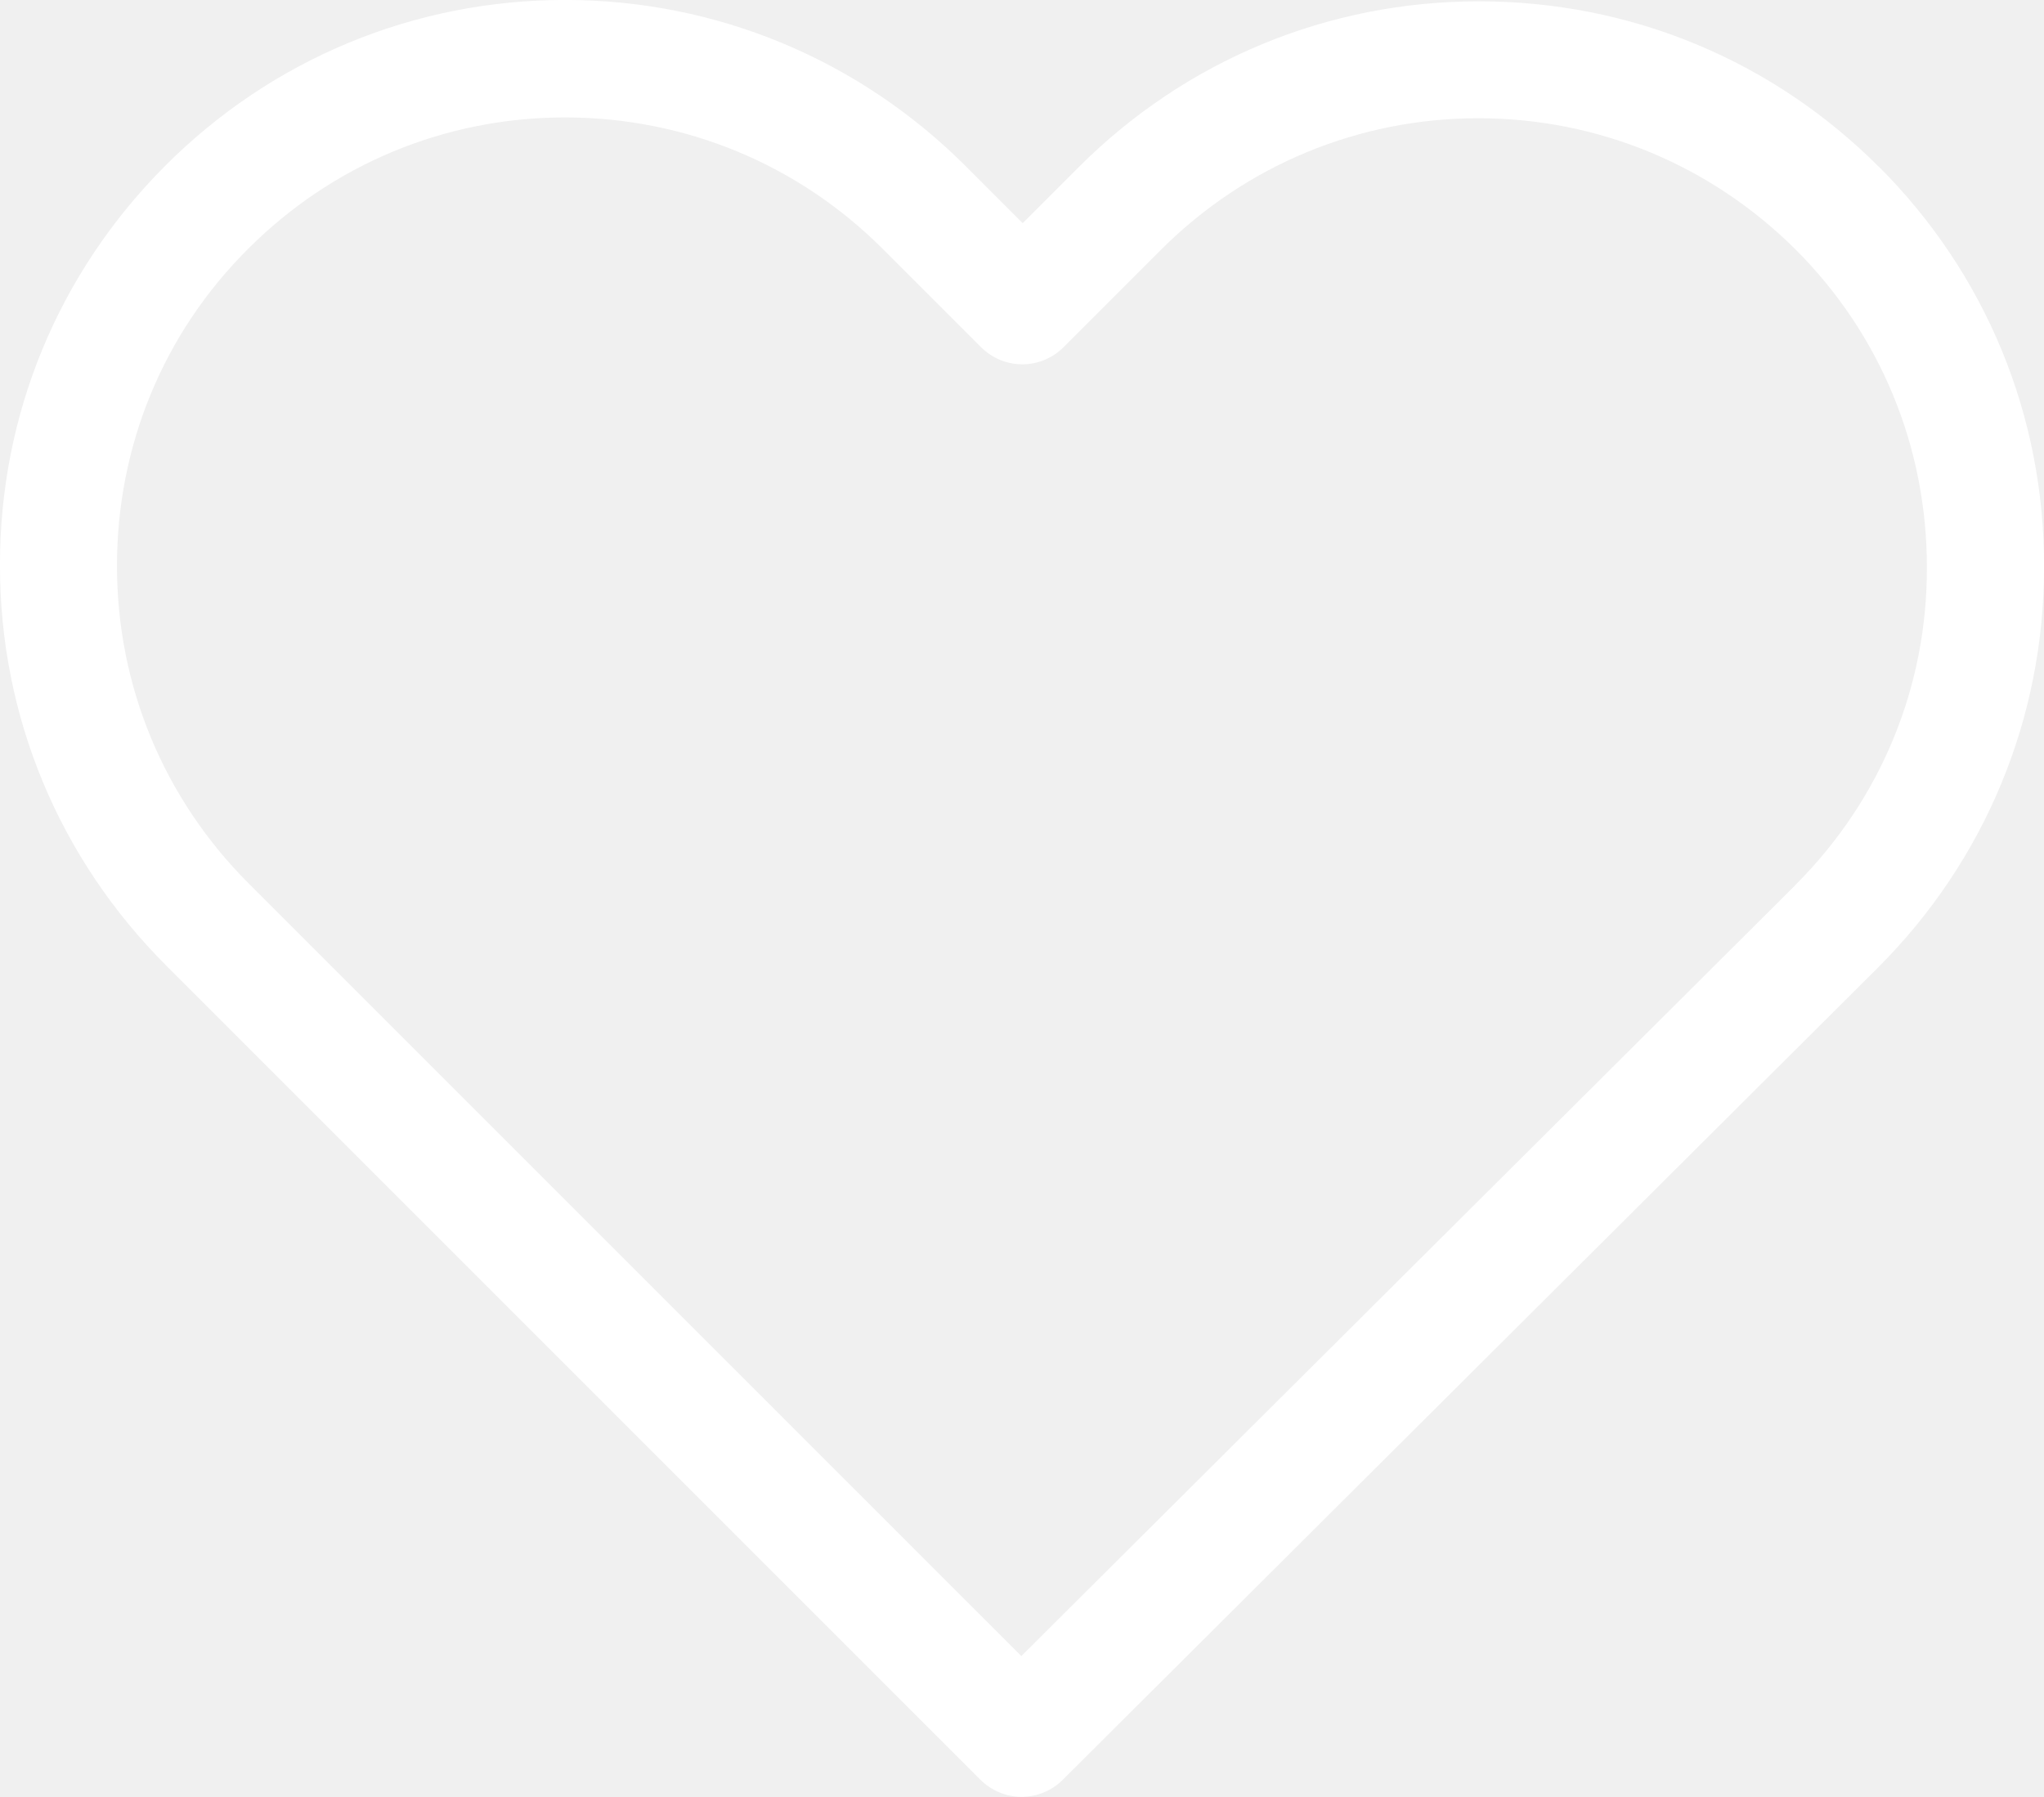
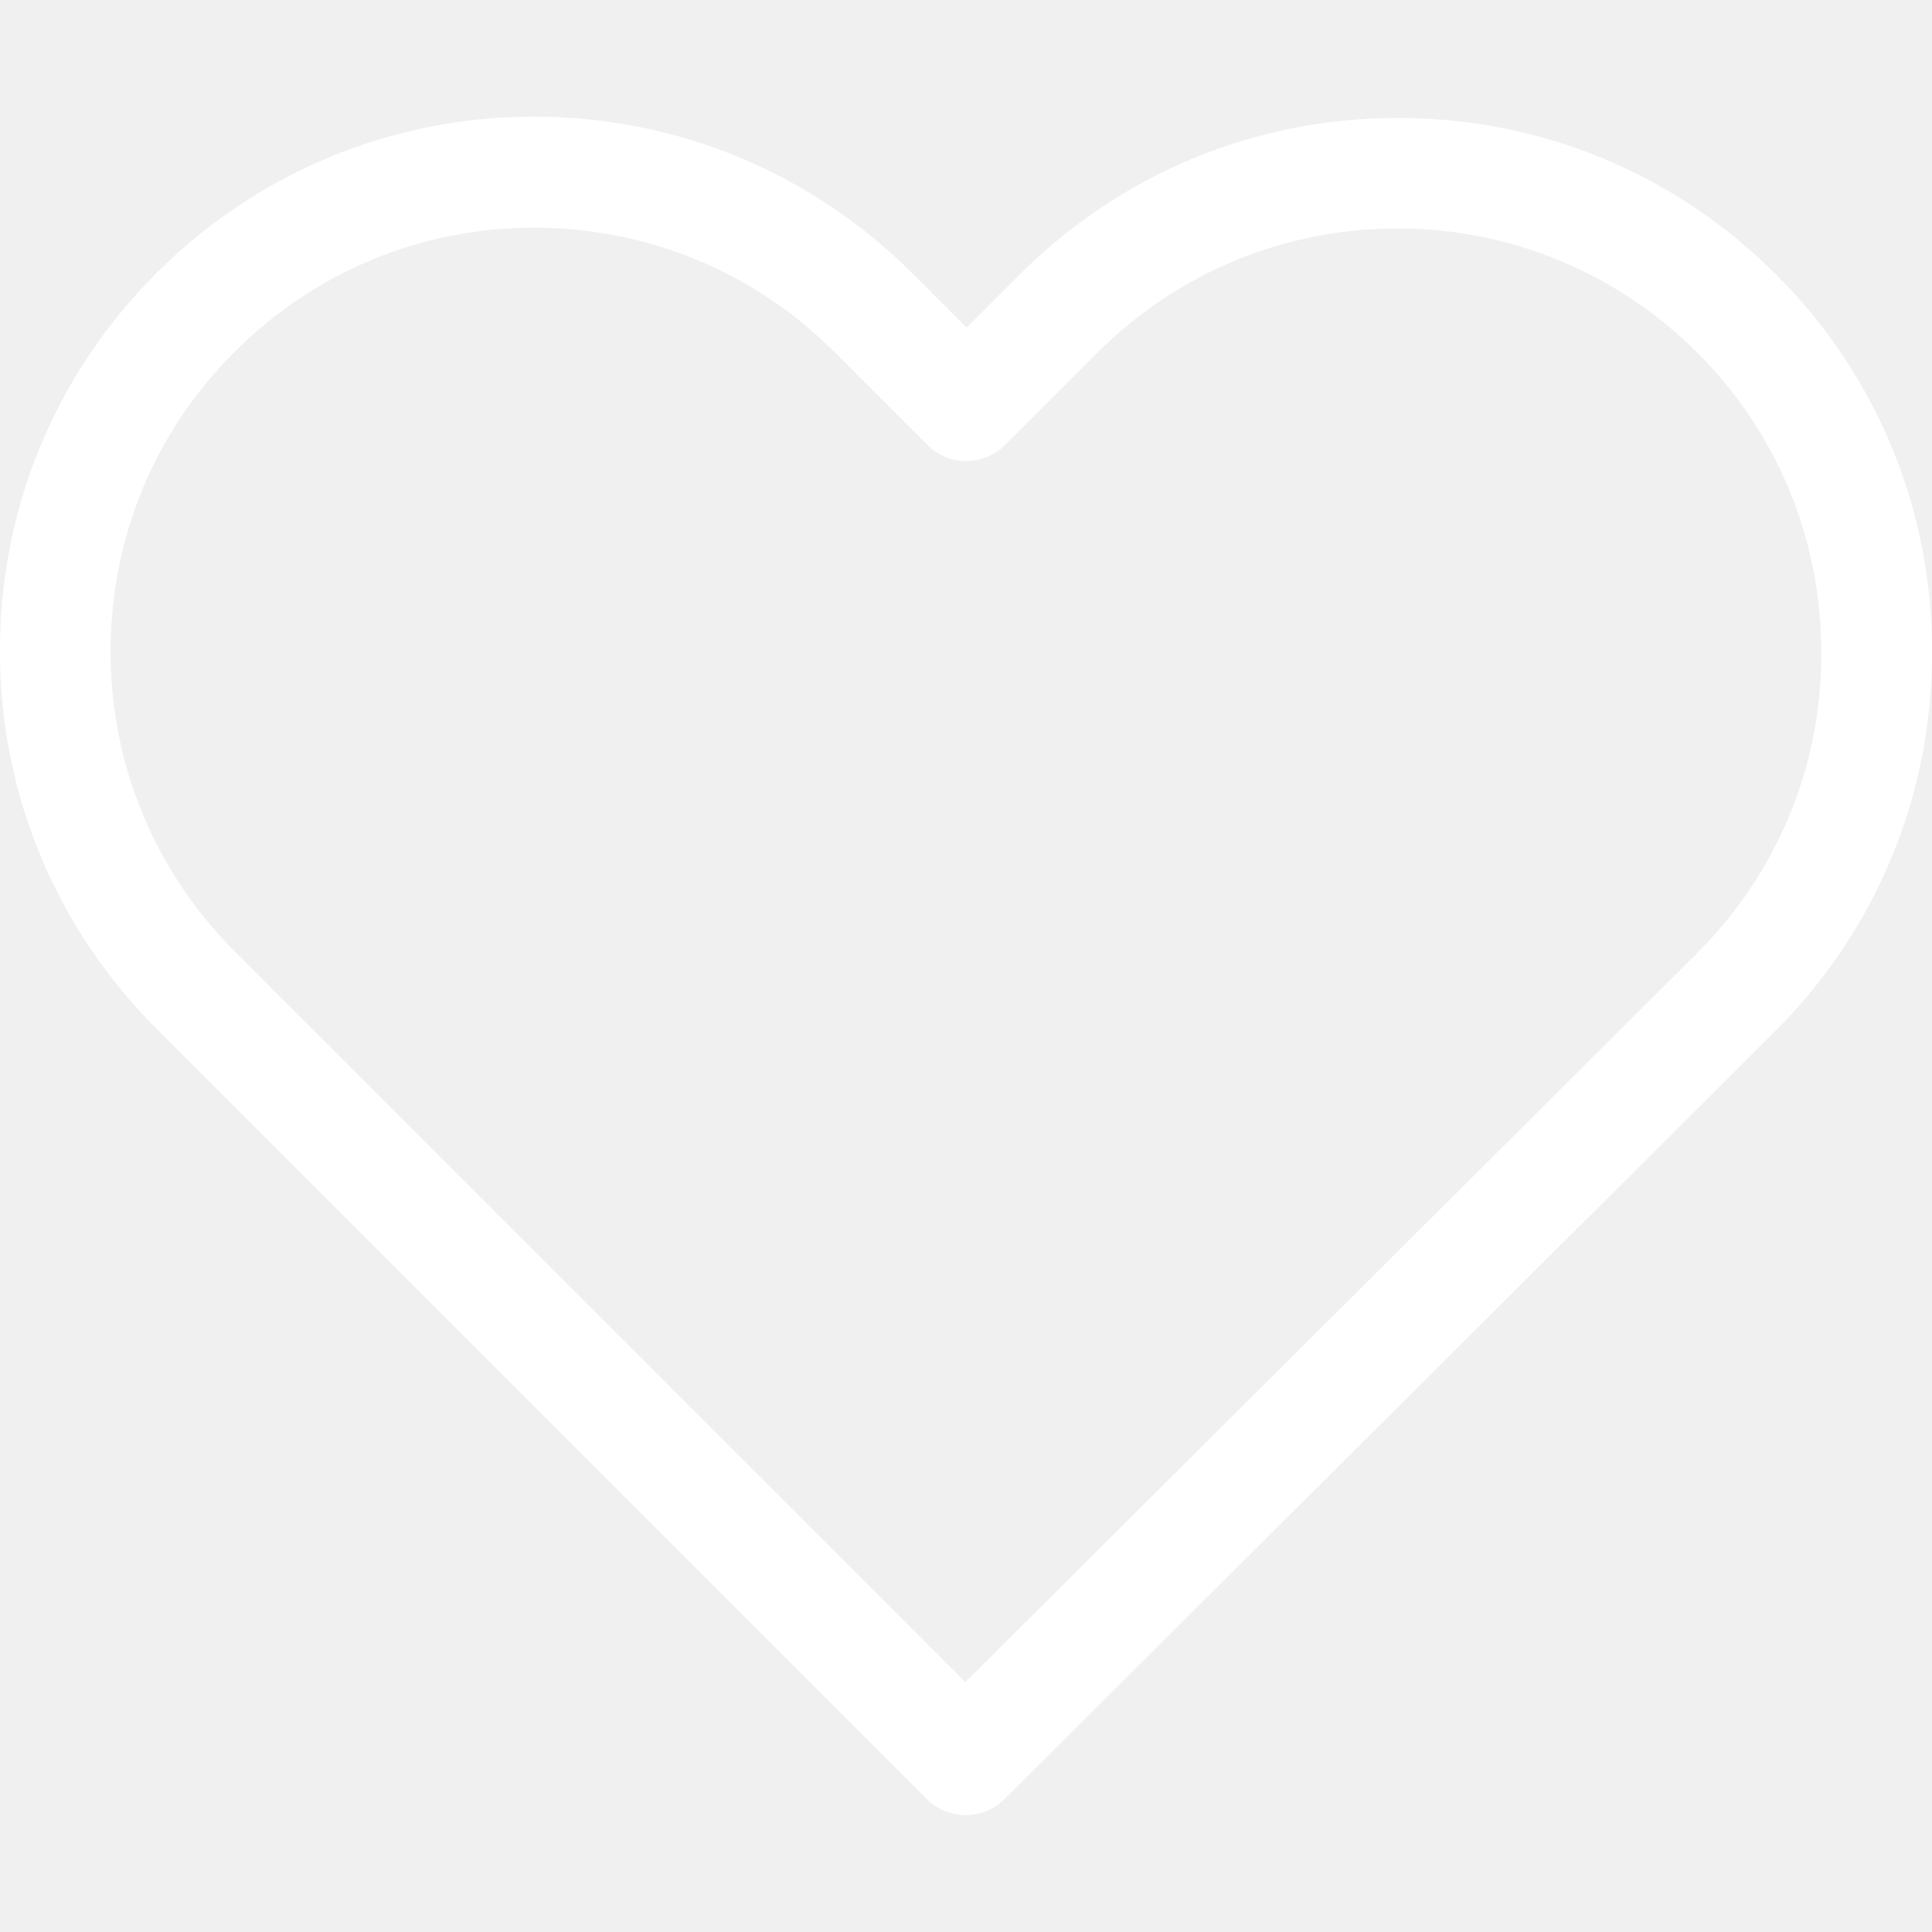
- <svg xmlns="http://www.w3.org/2000/svg" fill="#000000" height="8.792mm" width="10mm" version="1.1" id="Capa_1" viewBox="0 0 22.285 19.592" xml:space="preserve">
+ <svg xmlns="http://www.w3.org/2000/svg" fill="#000000" height="10mm" width="10mm" version="1.1" id="Capa_1" viewBox="0 0 22.285 22.285" xml:space="preserve">
  <defs id="defs9" />
-   <g id="g4" transform="matrix(0.8791587,0,0,0.8791587,-199.7706,-202.8379)">
+   <g id="g4" transform="matrix(0.8791587,0,0,0.8791587,-199.7706,-201.4915)">
    <path d="m 250.53,232.787 c -1.327,-1.327 -3.085,-2.053 -4.96,-2.053 -1.875,0 -3.638,0.731 -4.965,2.058 l -0.693,0.693 -0.704,-0.704 c -1.327,-1.327 -3.095,-2.064 -4.971,-2.064 -1.87,0 -3.633,0.731 -4.955,2.053 -1.327,1.327 -2.058,3.09 -2.053,4.965 0,1.875 0.736,3.633 2.064,4.96 l 10.092,10.092 c 0.14,0.14 0.328,0.215 0.511,0.215 0.183,0 0.371,-0.07 0.511,-0.21 l 10.113,-10.076 c 1.327,-1.327 2.058,-3.09 2.058,-4.965 0.005,-1.875 -0.72,-3.638 -2.047,-4.965 z m -1.032,8.904 -9.603,9.565 -9.581,-9.581 c -1.053,-1.053 -1.634,-2.45 -1.634,-3.939 0,-1.489 0.575,-2.886 1.628,-3.934 1.048,-1.048 2.445,-1.628 3.928,-1.628 1.489,0 2.891,0.58 3.944,1.634 l 1.214,1.214 c 0.285,0.285 0.742,0.285 1.026,0 l 1.204,-1.204 c 1.053,-1.053 2.456,-1.634 3.939,-1.634 1.483,0 2.88,0.58 3.934,1.628 1.053,1.053 1.628,2.45 1.628,3.939 0.005,1.489 -0.575,2.886 -1.628,3.939 z" id="path2" style="fill:#ffffff;stroke-width:0.054" />
  </g>
</svg>
